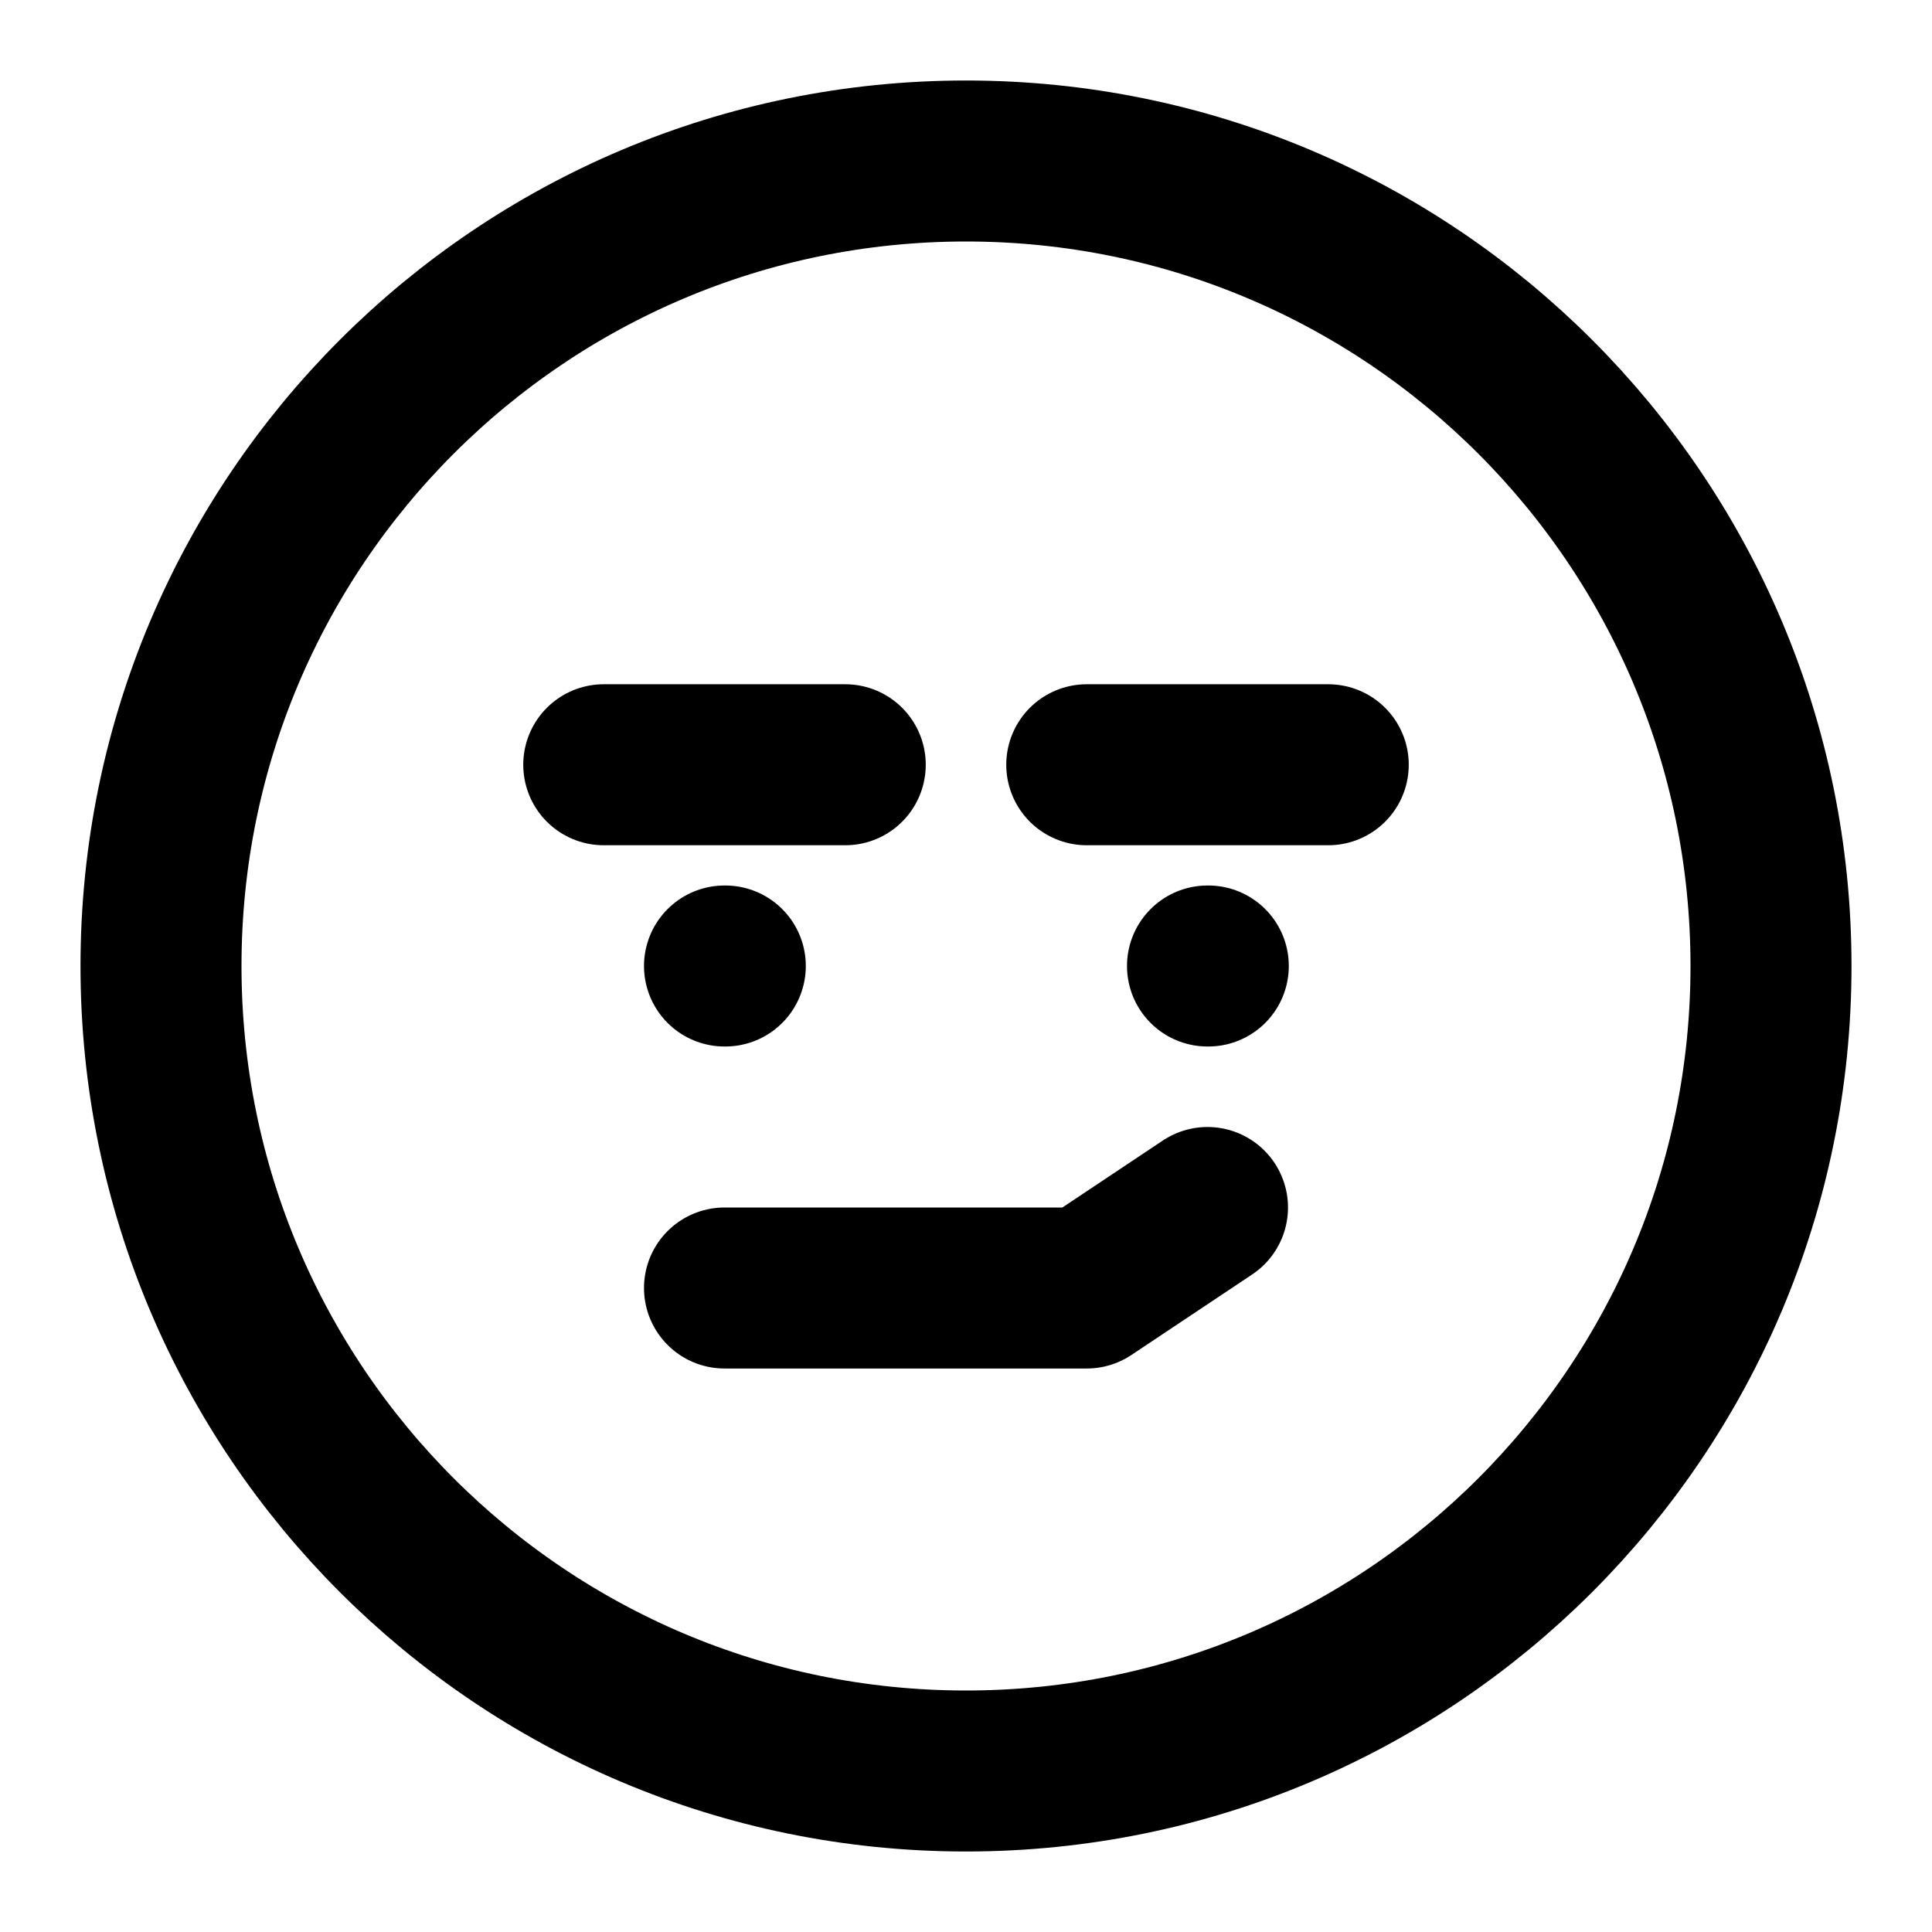
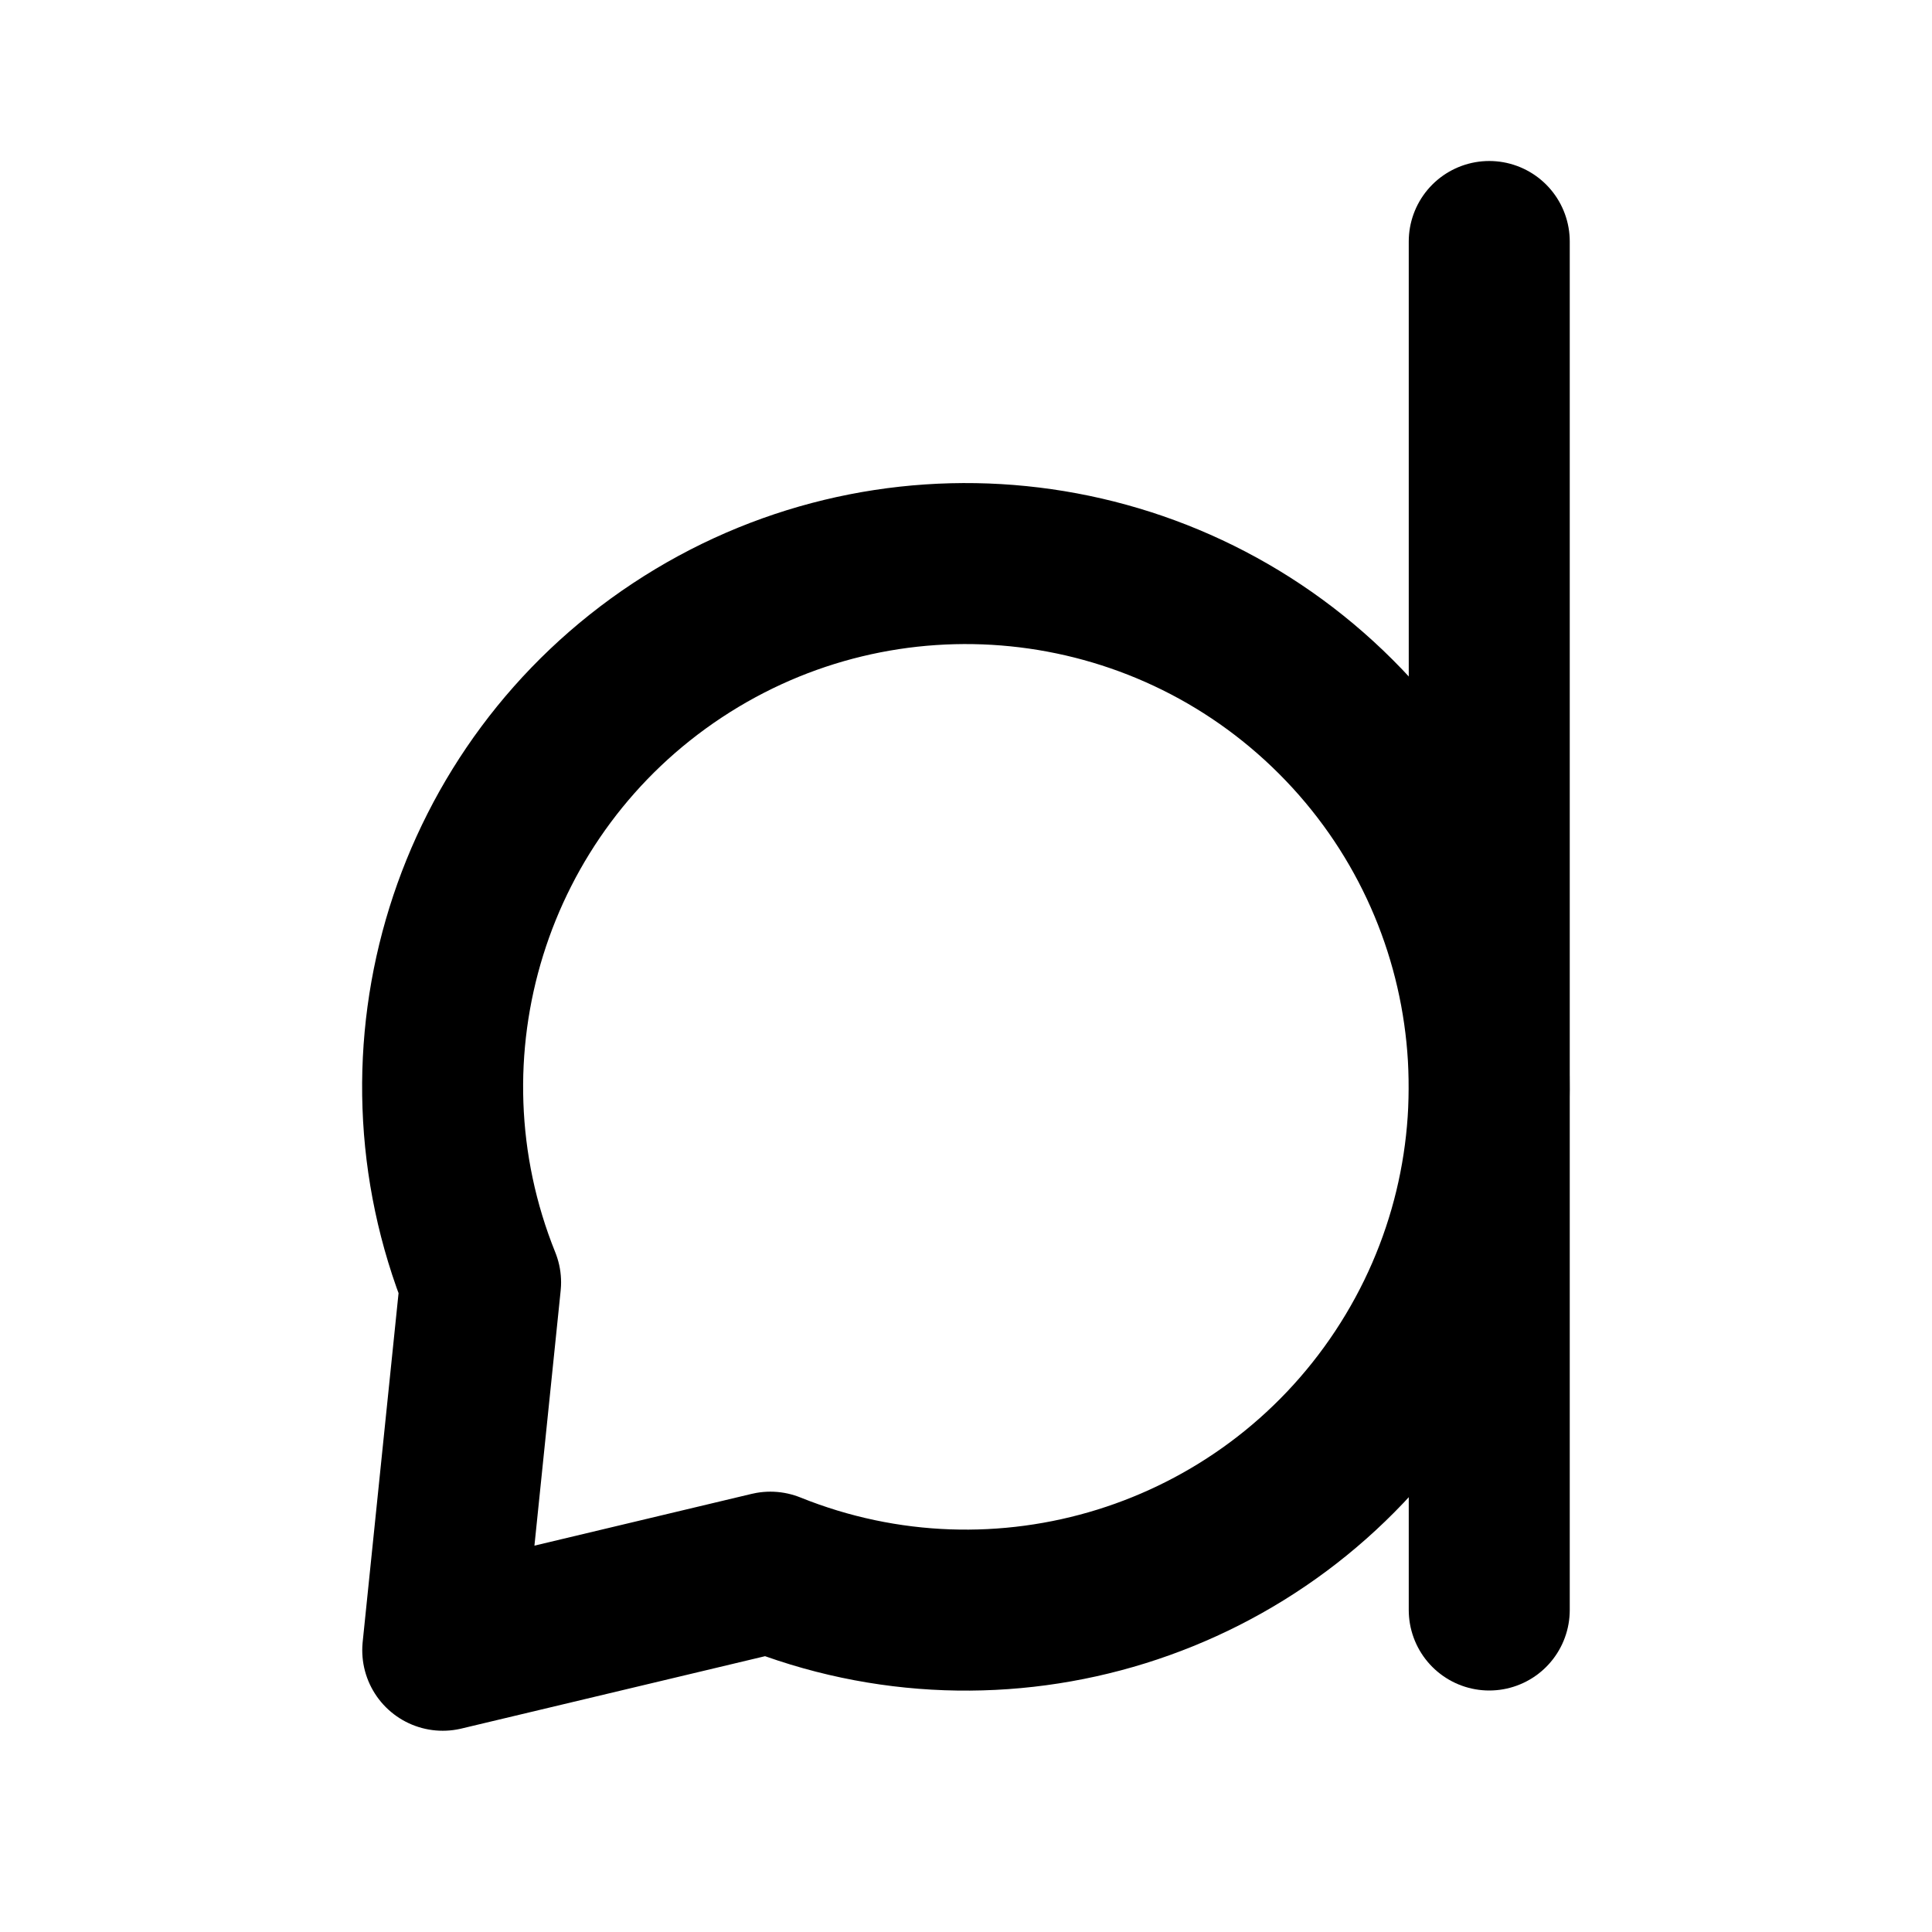
<svg xmlns="http://www.w3.org/2000/svg" width="24" height="24" viewBox="0 0 24 24" fill="none" stroke="currentColor" stroke-width="2" stroke-linecap="round" stroke-linejoin="round">
-   <circle cx="12" cy="12" r="10" />
-   <path d="M7.5 9.5h3" />
-   <path d="M13.5 9.5h3" />
-   <path d="M9 12h.01" />
-   <path d="M15 12h.01" />
-   <path d="M9 16h4.5l1.5-1" />
+   <path d="M18.5 3v17" />
+   <path d="M9.57 19.53A6.5 6.5 0 1 0 5.97 15.93L5.5 20.5Z" />
</svg>
